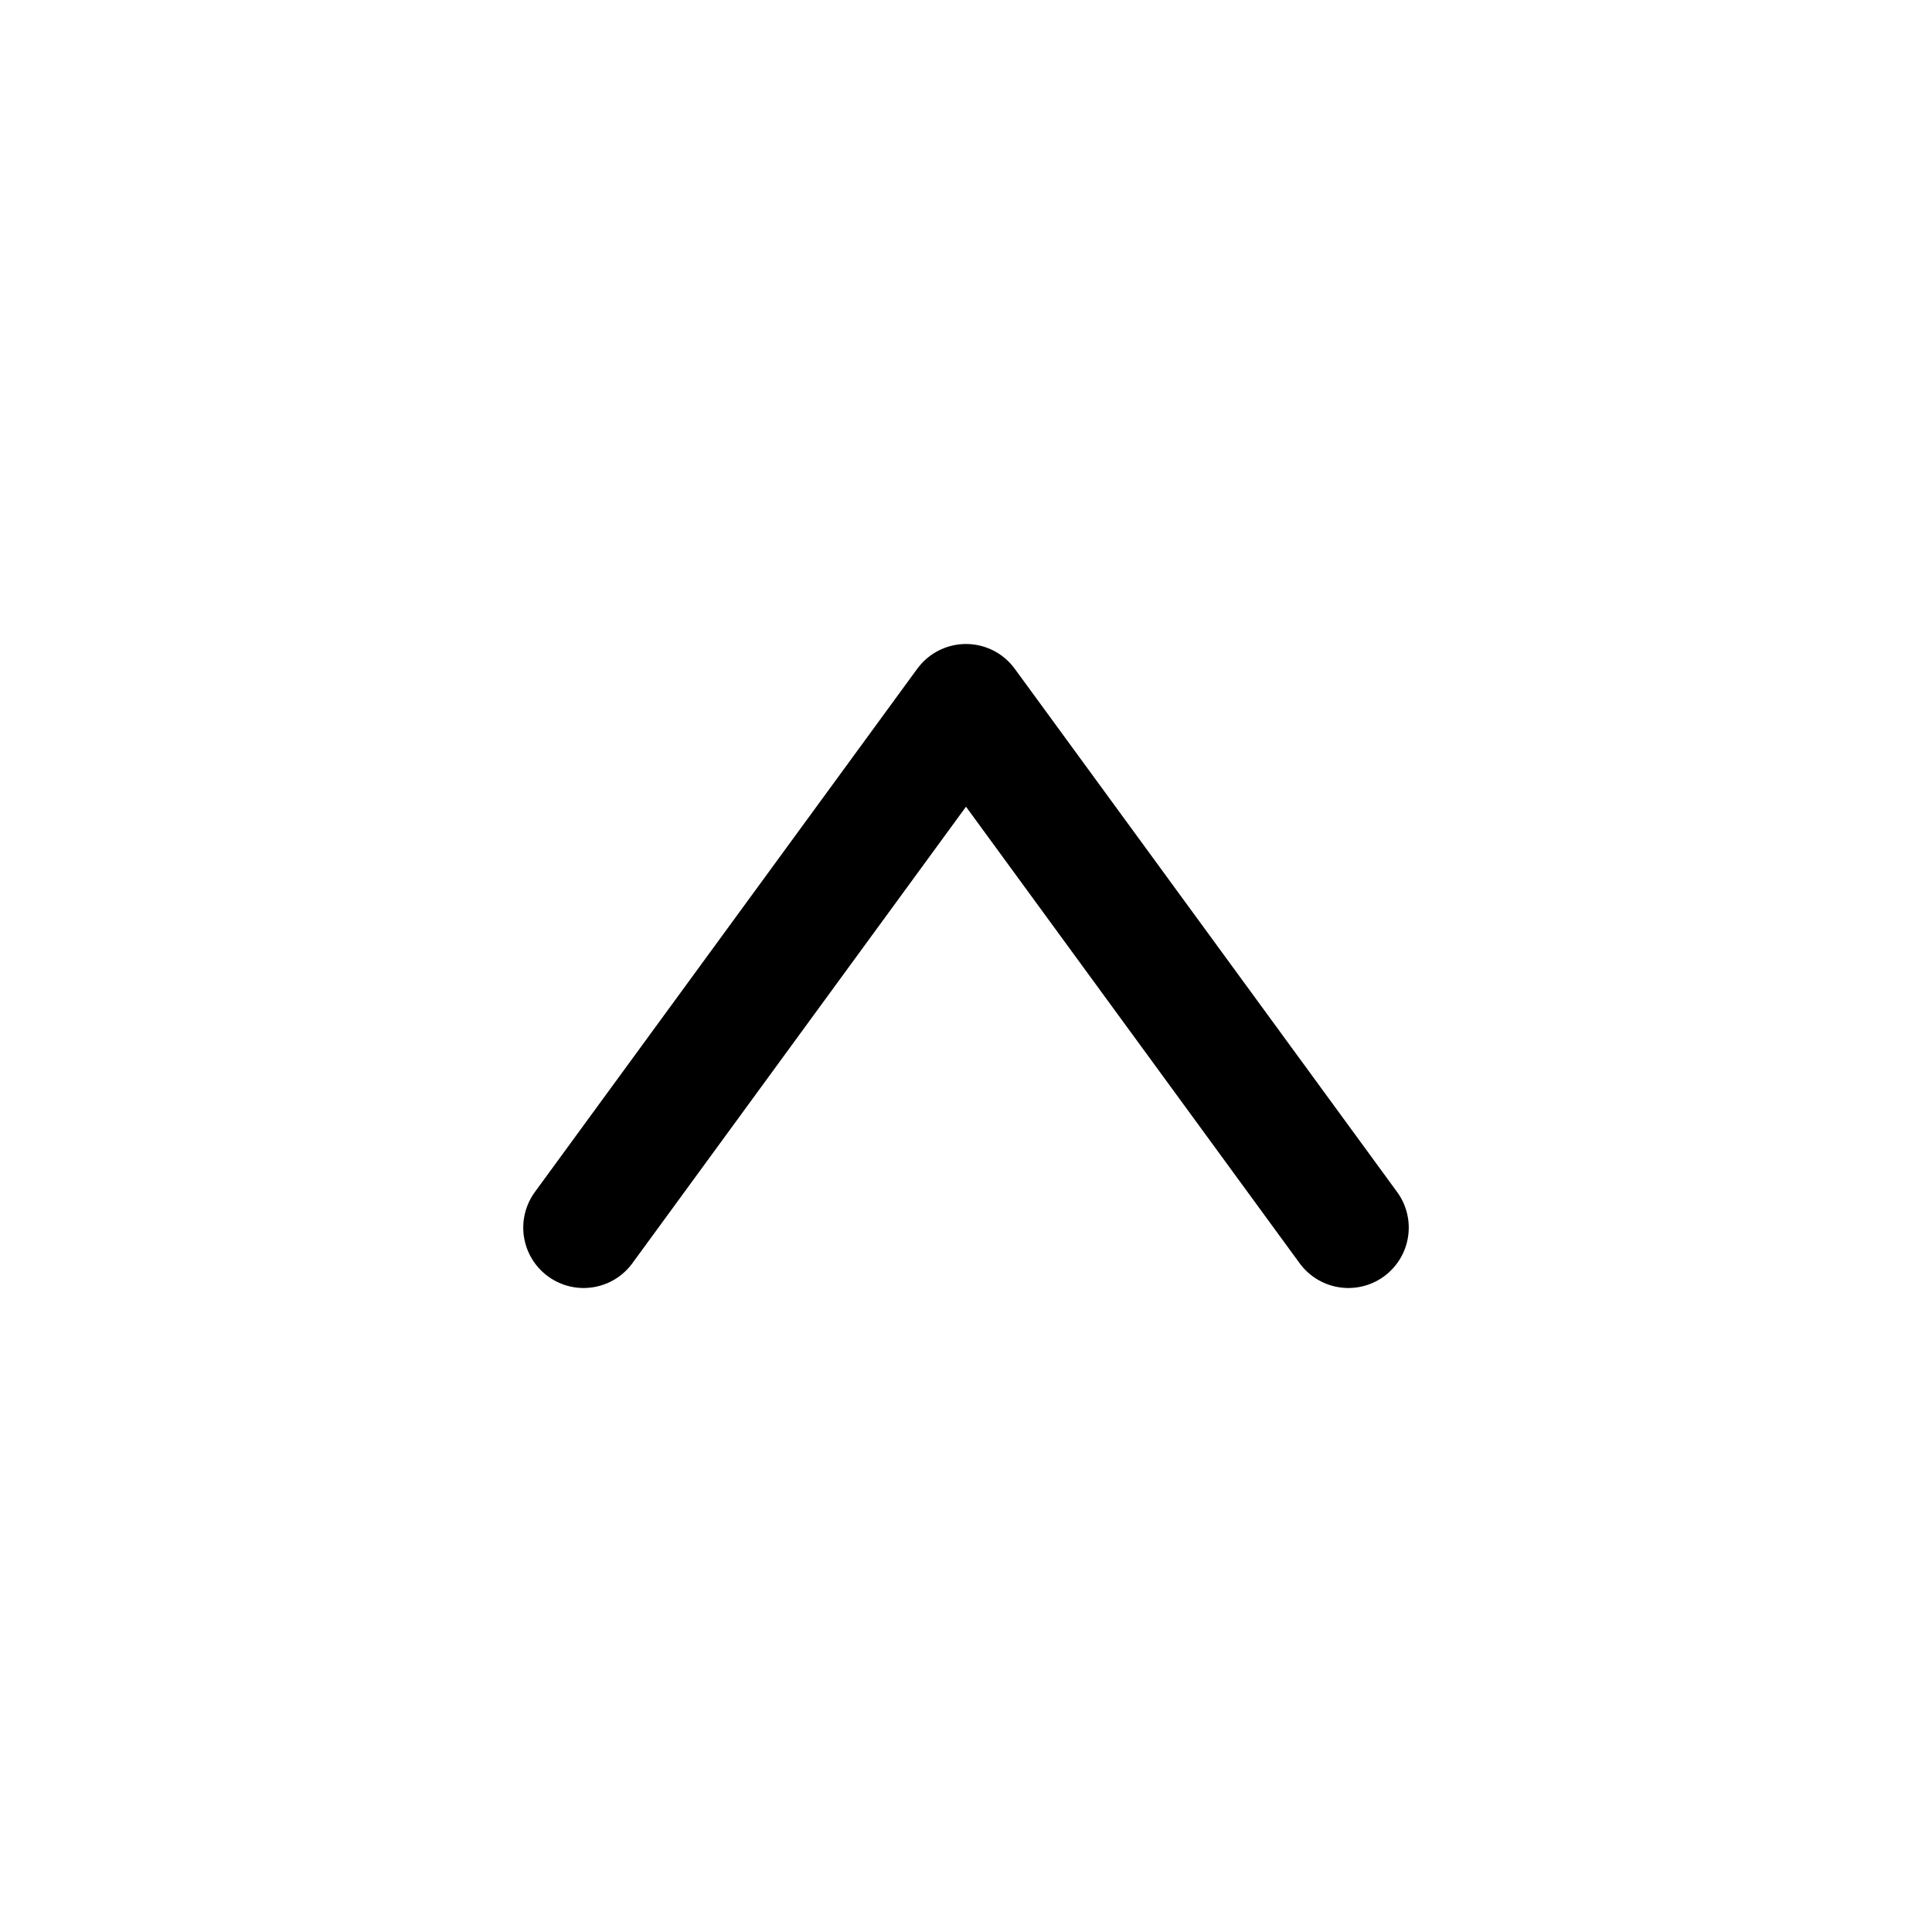
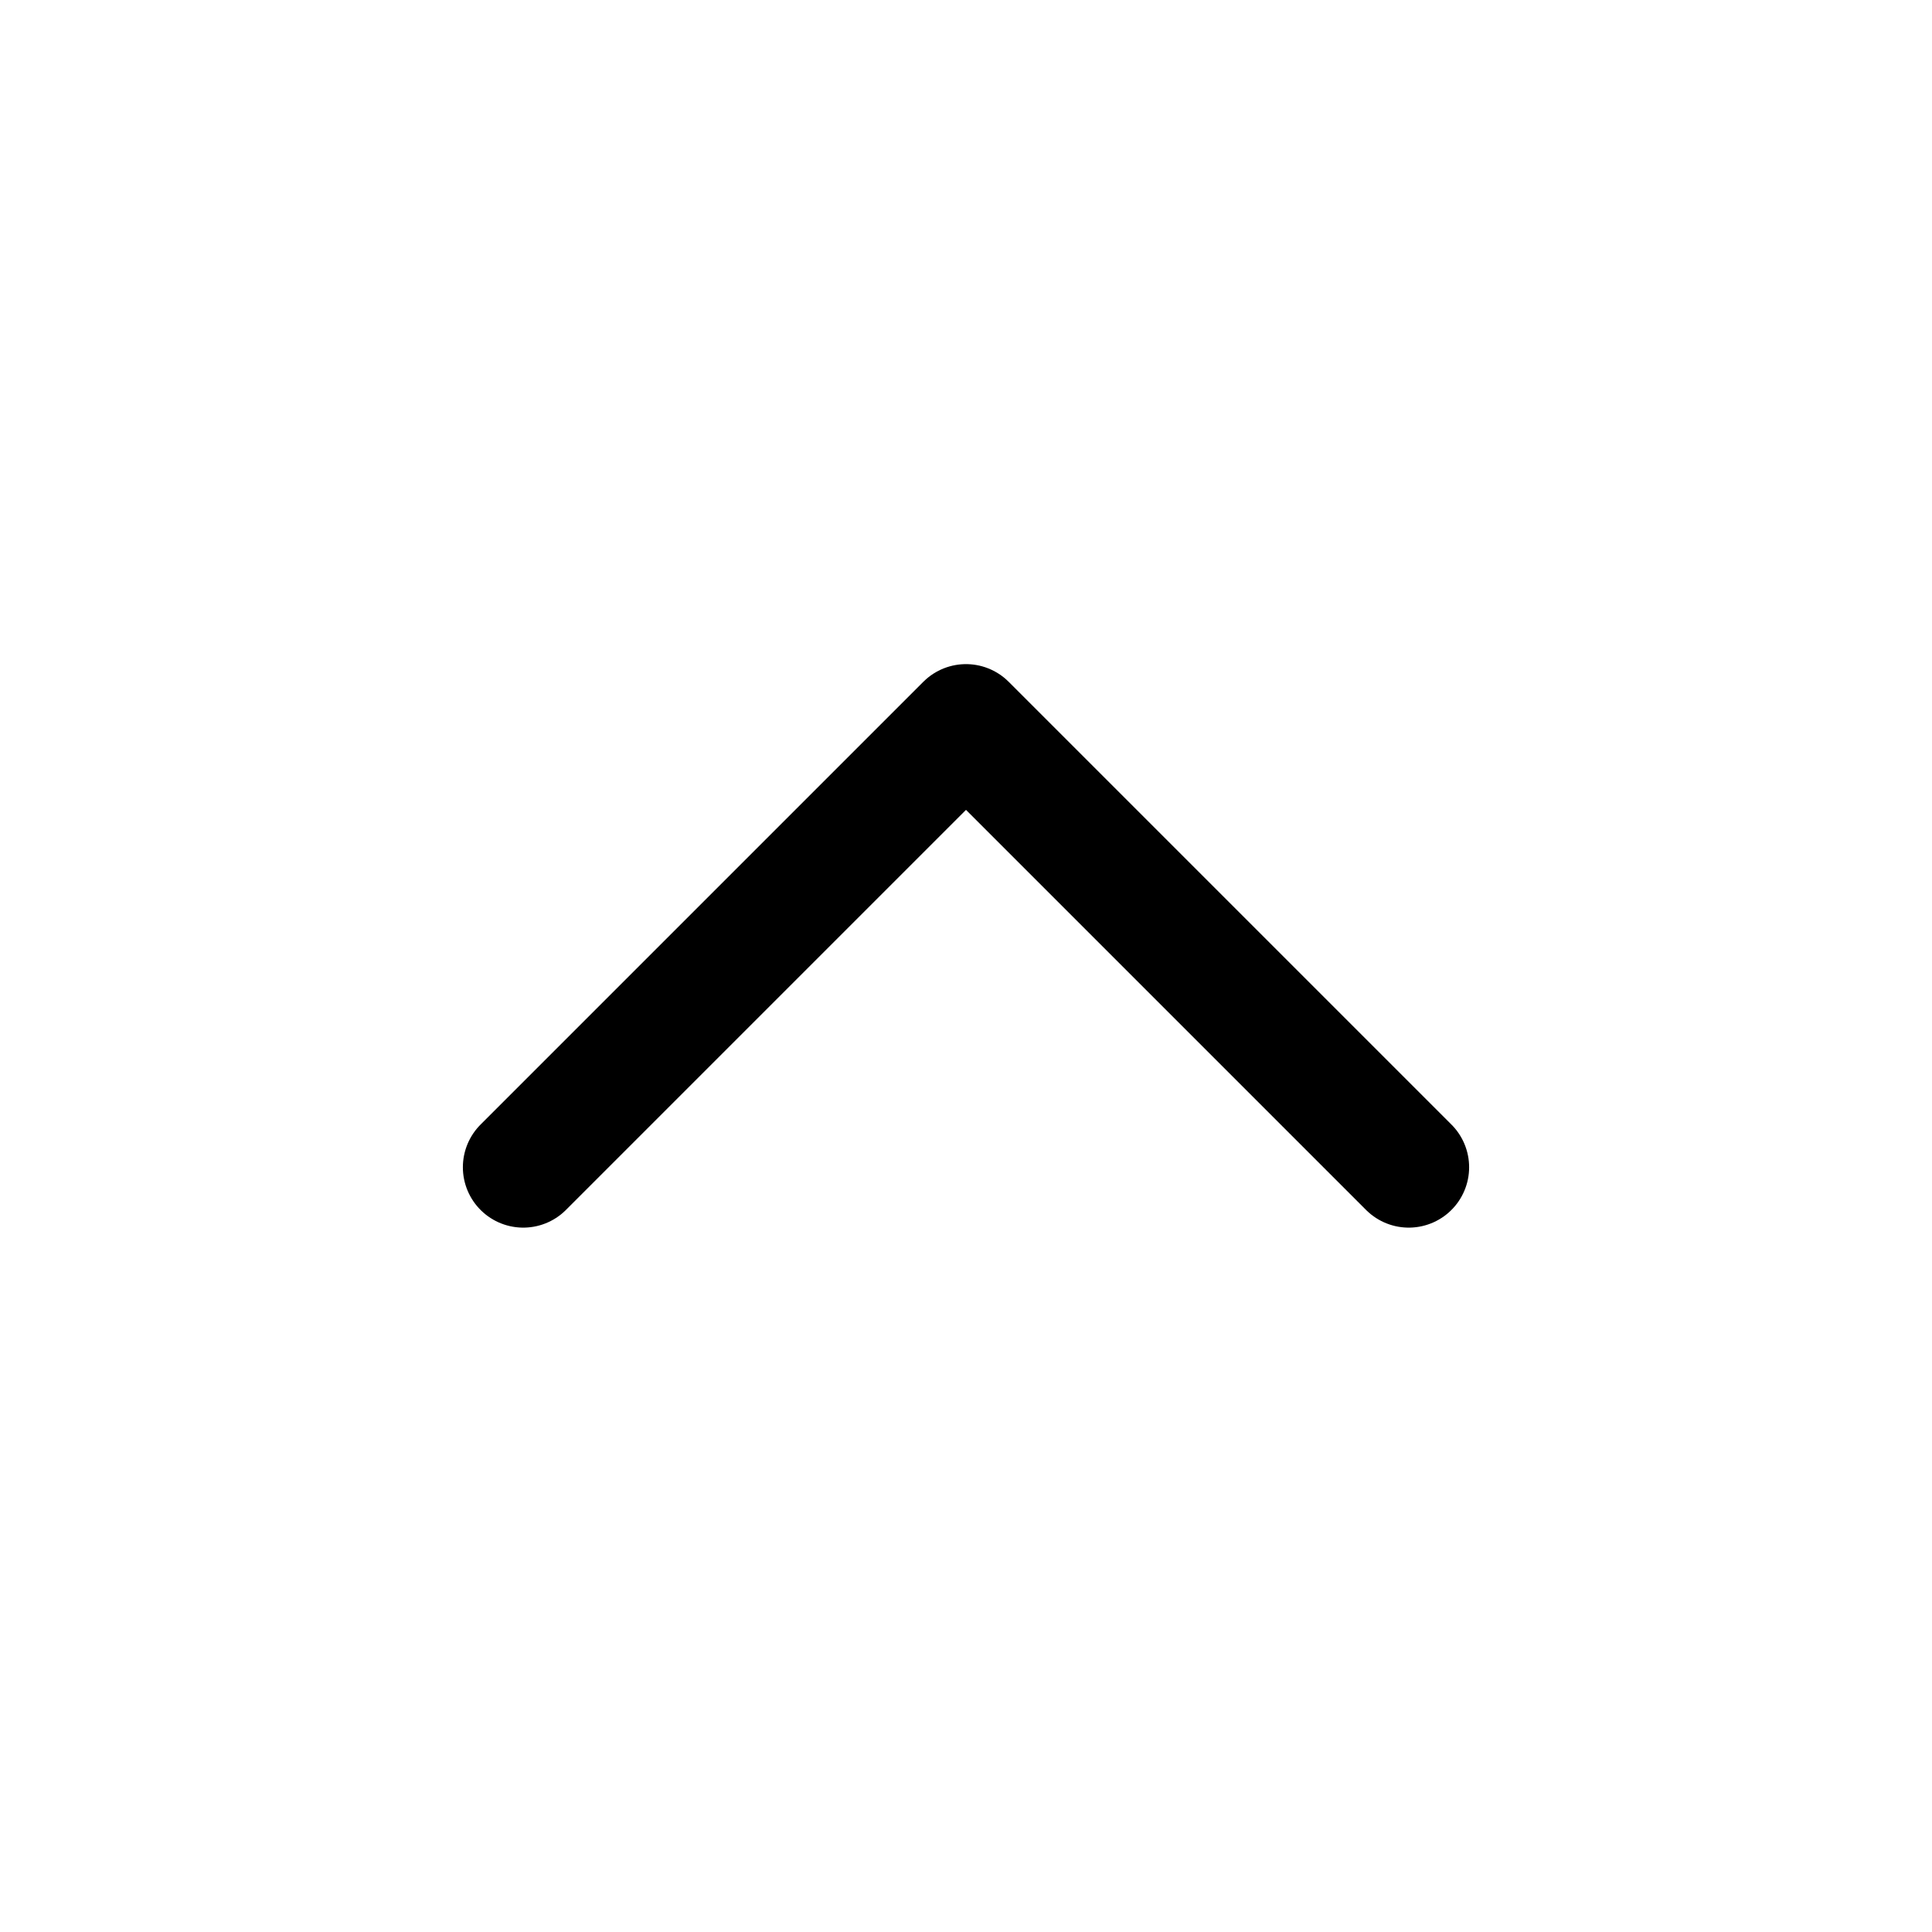
<svg xmlns="http://www.w3.org/2000/svg" width="24" height="24" viewBox="0 0 24 24">
  <g fill="none" stroke="black" stroke-width="1.5" stroke-linecap="round" stroke-linejoin="round">
-     <path d="M7.25 15.25L12 8.75L16.75 15.25" />
+     <path d="M6.5 14.5L12 9L17.5 14.5" />
  </g>
</svg>
